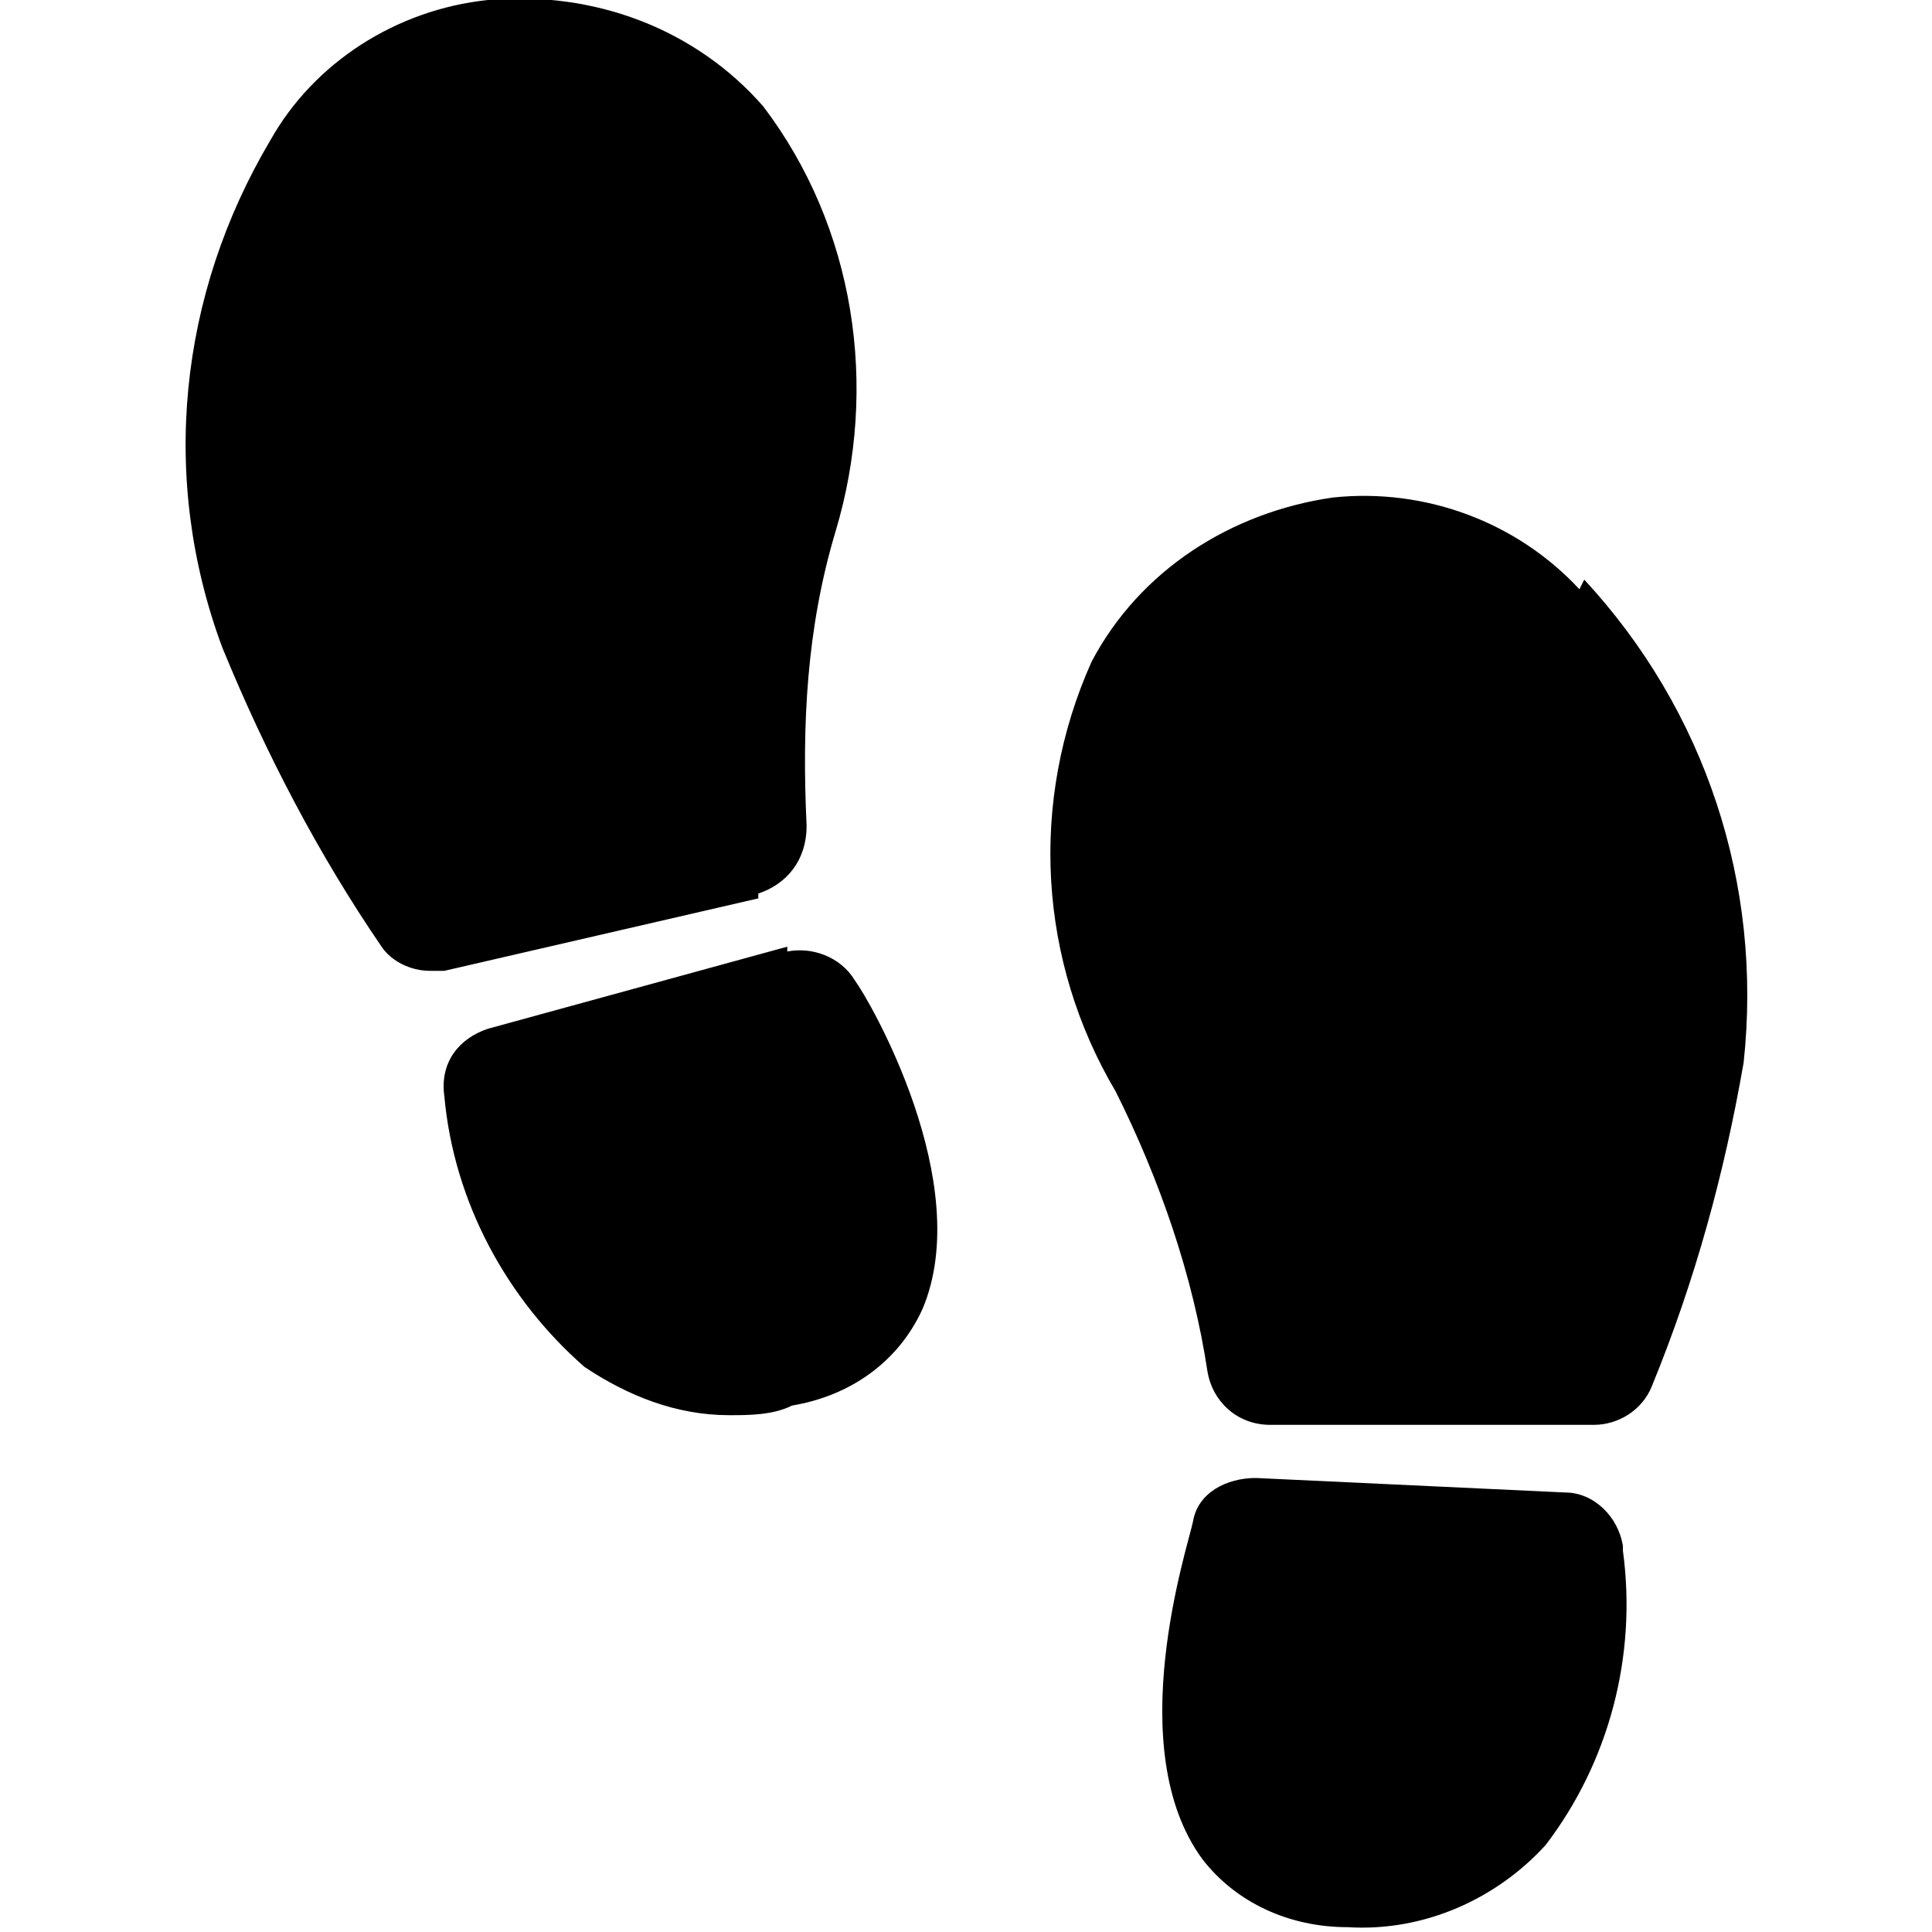
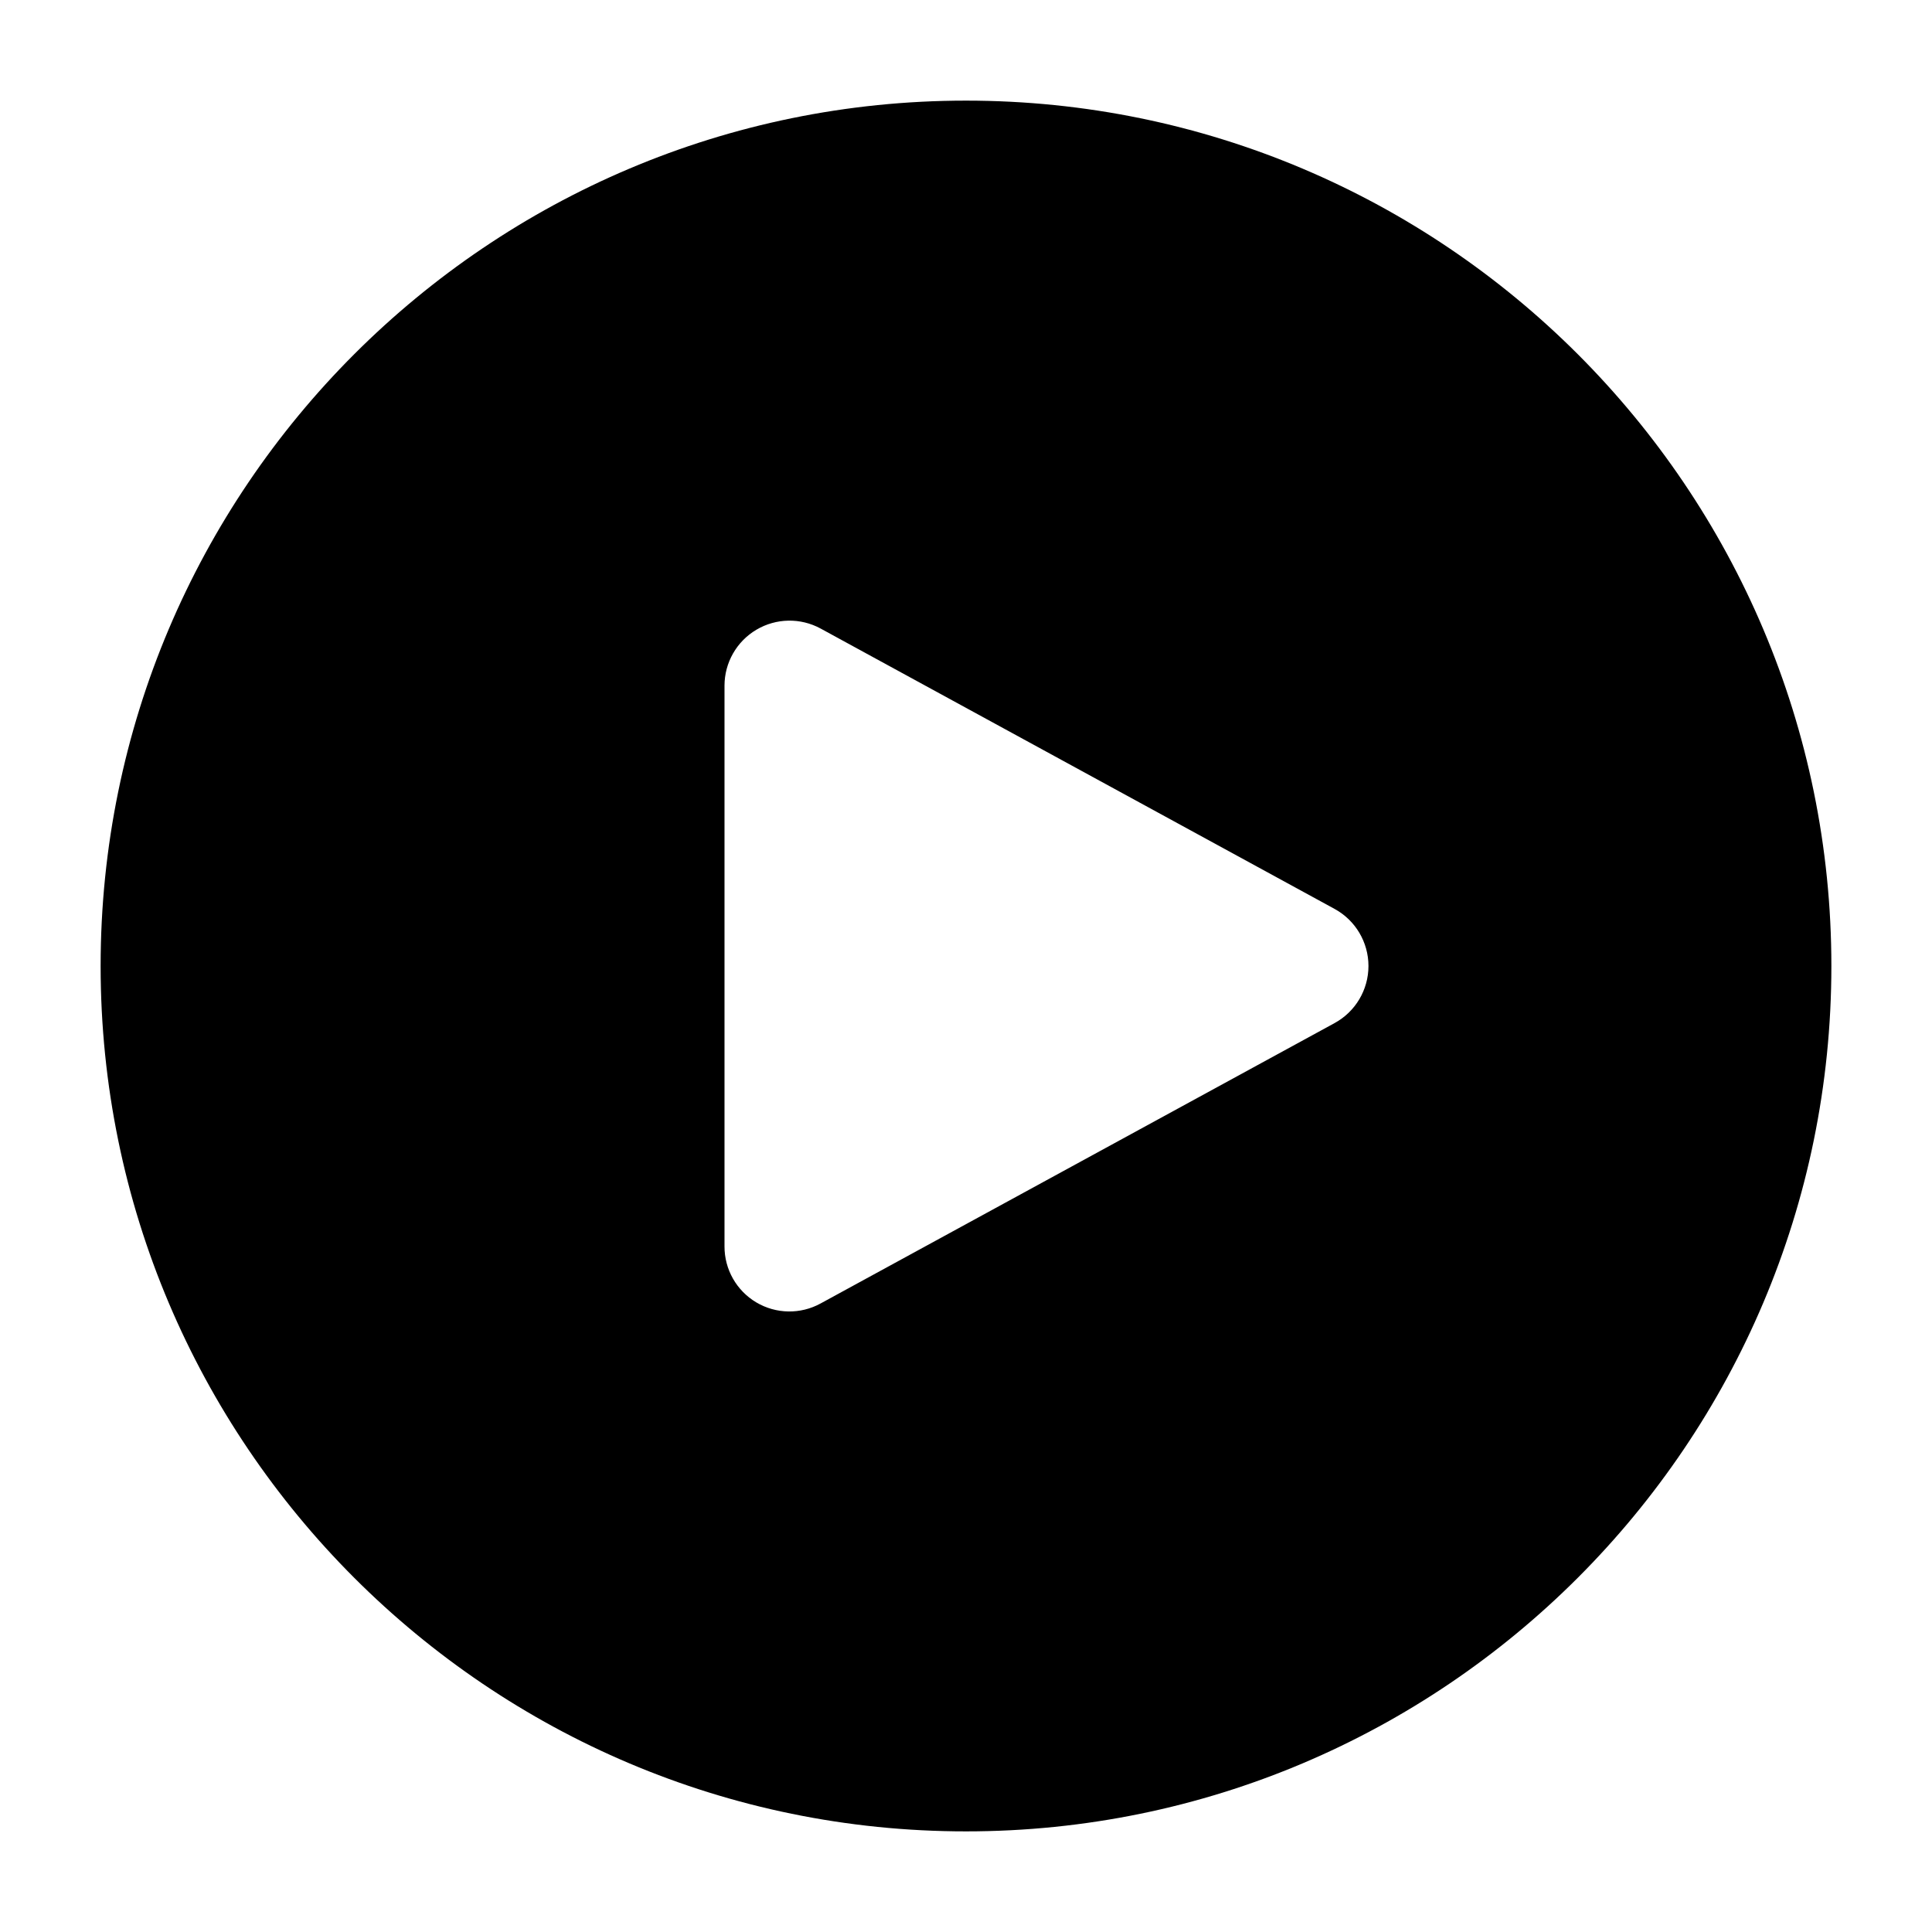
- <svg xmlns="http://www.w3.org/2000/svg" id="_圖層_1" data-name="圖層 1" version="1.1" viewBox="0 0 40 40">
-   <defs>
-     <style>
-       .cls-1 {
-         fill: #000;
-         stroke-width: 0px;
-       }
-     </style>
-   </defs>
-   <path class="cls-1" d="M33.6,32.1c.3,2.2-.3,4.4-1.6,6.1-1,1.1-2.5,1.8-4.1,1.7h0c-1.2,0-2.3-.5-3-1.4-1.7-2.3-.3-6.5-.2-7,.1-.6.7-.9,1.3-.9l6.4.3c.6,0,1.1.5,1.2,1.1h0ZM15.7,18.5c.6-.2,1-.7,1-1.4-.1-2.1,0-4.1.6-6.1.9-3,.4-6.3-1.5-8.8C14.4.6,12.3-.2,10.1,0c-1.9.2-3.6,1.3-4.5,2.9-1.9,3.2-2.3,7-1,10.5.9,2.2,2,4.3,3.3,6.2.2.3.6.5,1,.5,0,0,.2,0,.3,0l6.5-1.5ZM16.3,19.6l-6.2,1.7c-.6.2-1,.7-.9,1.4.2,2.2,1.3,4.2,2.9,5.6.9.6,1.9,1,3,1,.4,0,.9,0,1.3-.2,1.2-.2,2.2-.9,2.7-2,1.1-2.6-1.1-6.4-1.4-6.8-.3-.5-.9-.7-1.4-.6h0ZM32.7,12.2c-1.3-1.4-3.2-2.1-5.1-1.9-2.1.3-4,1.5-5,3.4-1.3,2.9-1.1,6.2.5,8.9.9,1.8,1.6,3.8,1.9,5.8.1.6.6,1.1,1.3,1.1h6.7c0,0,0,0,0,0,.5,0,1-.3,1.2-.8.9-2.2,1.5-4.4,1.9-6.7.4-3.7-.8-7.3-3.3-10h0Z" />
+ <svg xmlns="http://www.w3.org/2000/svg" version="1.1" width="512" height="512" x="0" y="0" viewBox="0 0 24 24" style="enable-background:new 0 0 512 512" xml:space="preserve" fill-rule="evenodd">
+   <g>
+     <path d="M12 1.25c5.933 0 10.75 4.817 10.75 10.75S17.933 22.75 12 22.75 1.25 17.933 1.25 12 6.067 1.25 12 1.25zm4.579 10.041-6.385-3.483A.808.808 0 0 0 9 8.517v6.966a.806.806 0 0 0 1.194.709l6.385-3.483a.808.808 0 0 0 0-1.418z" fill="#000000" opacity="1" data-original="#000000" />
+   </g>
</svg>
